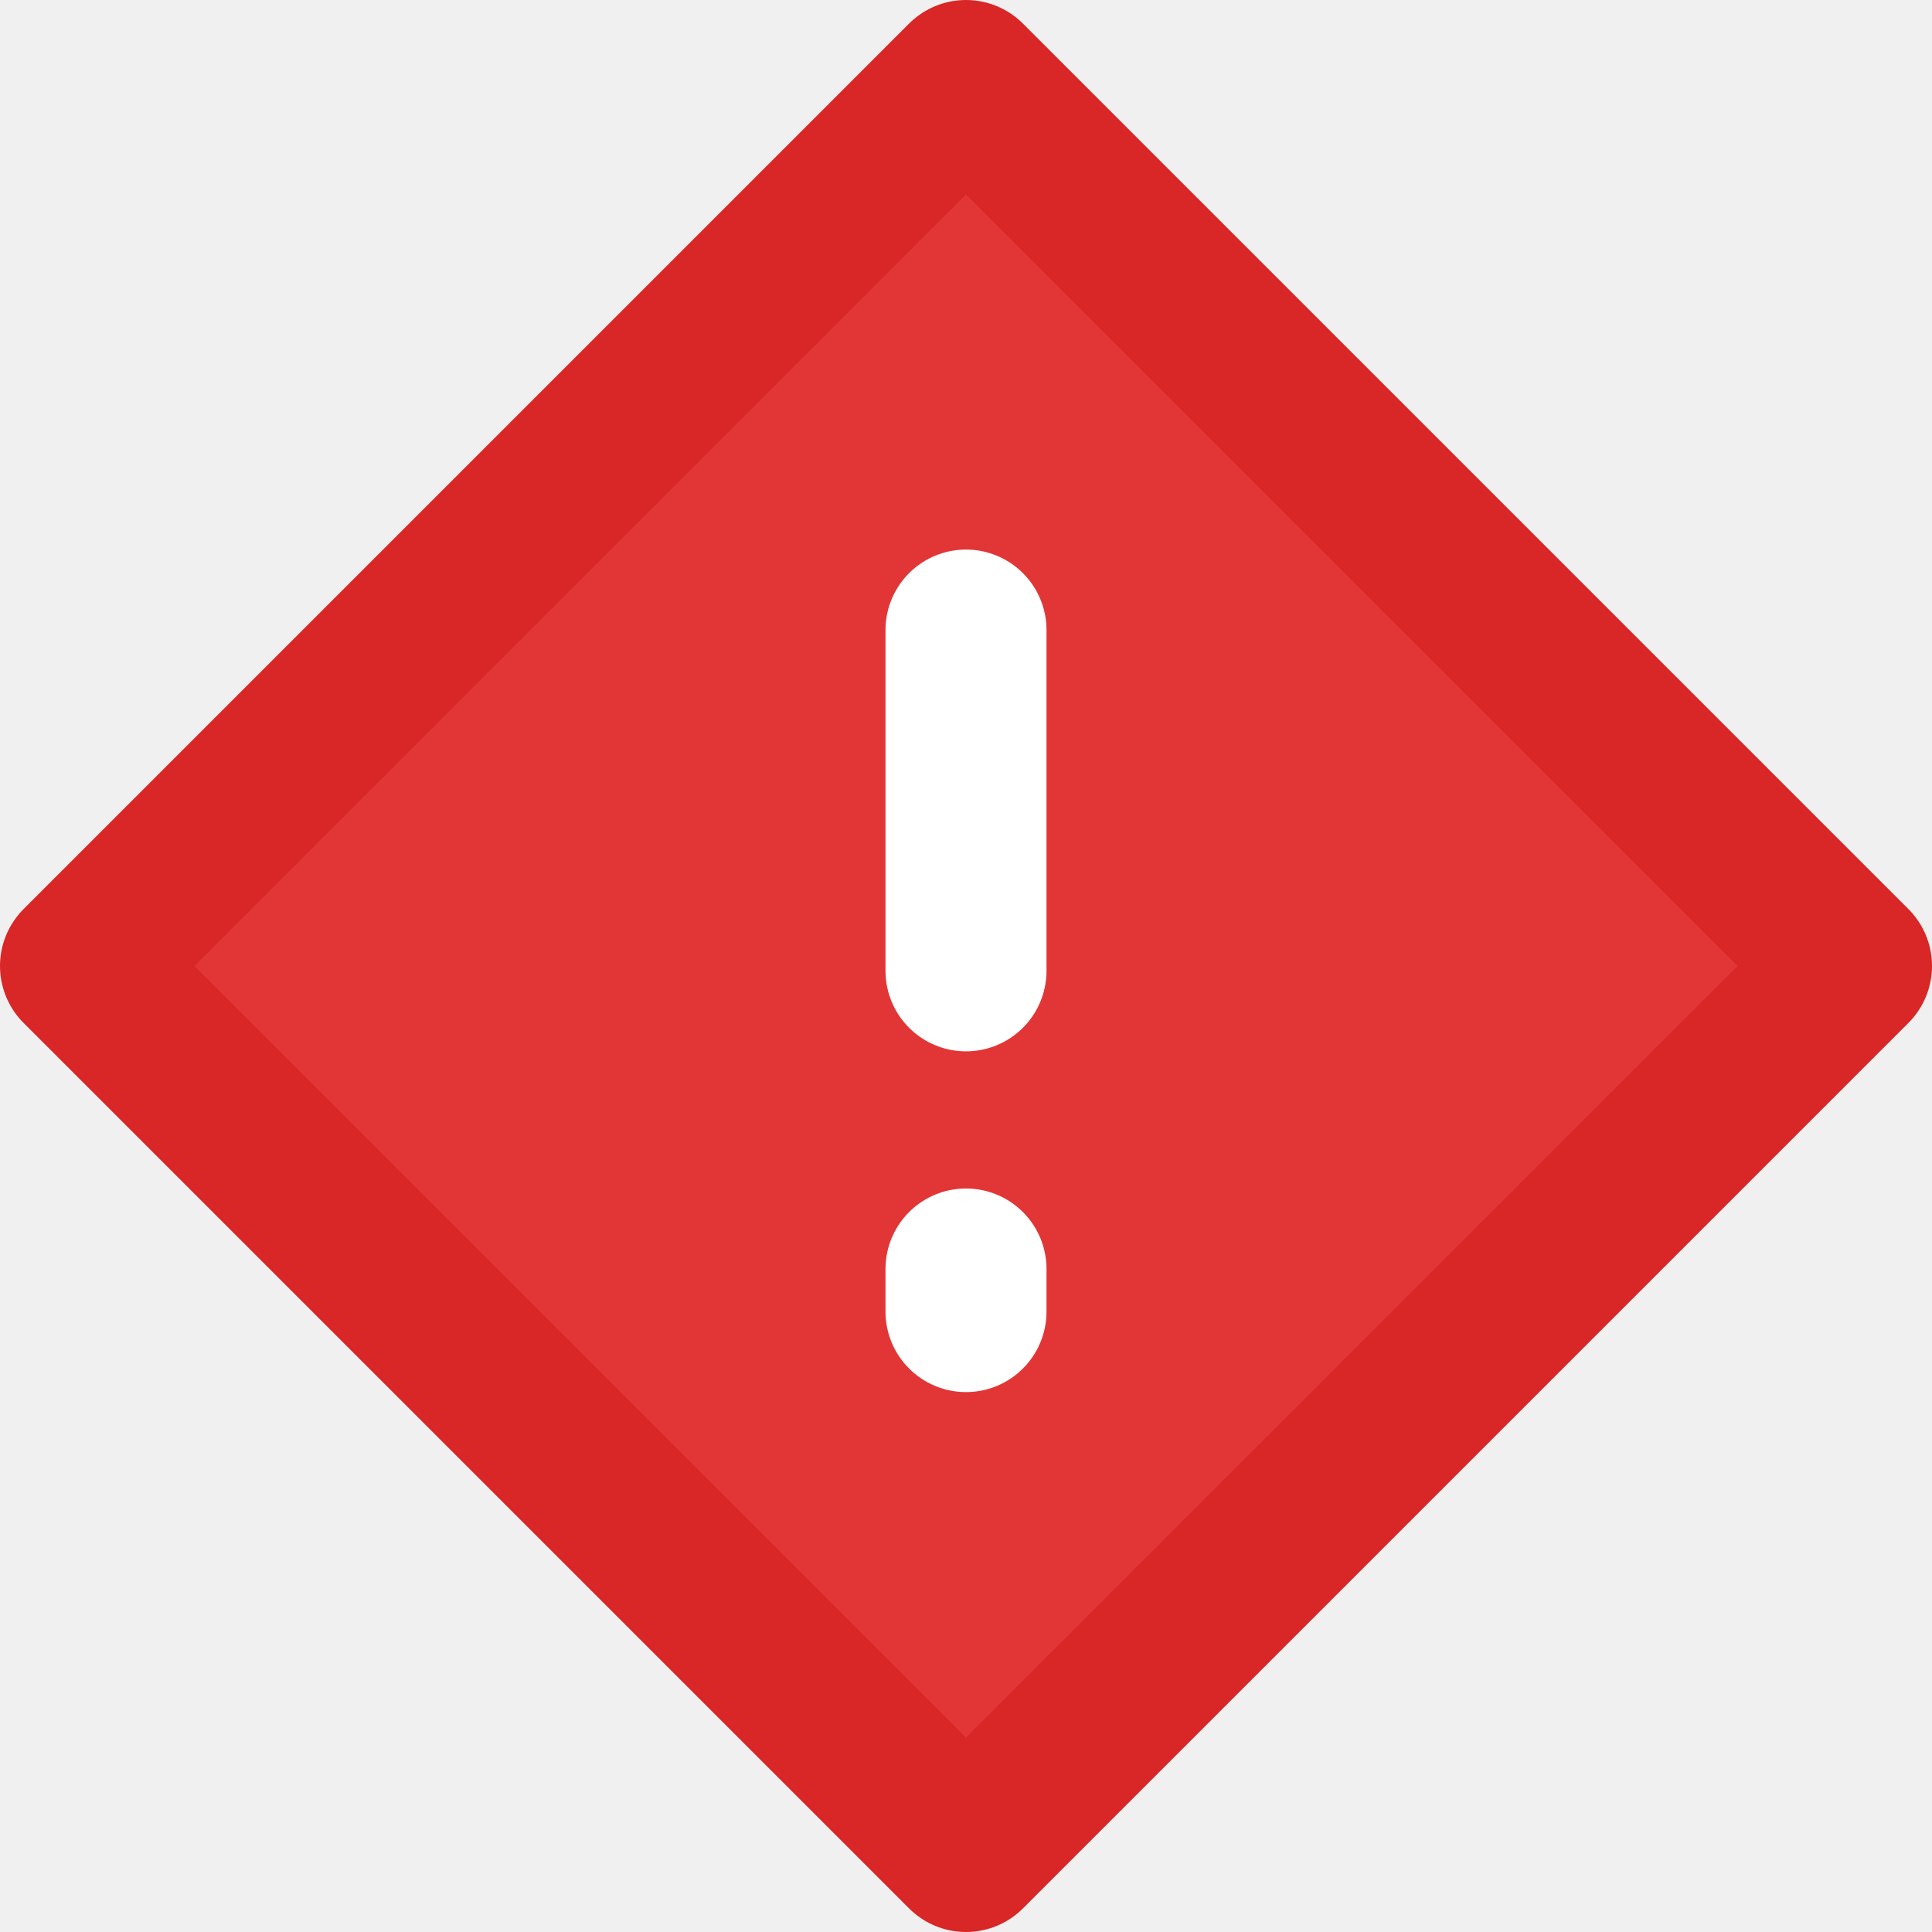
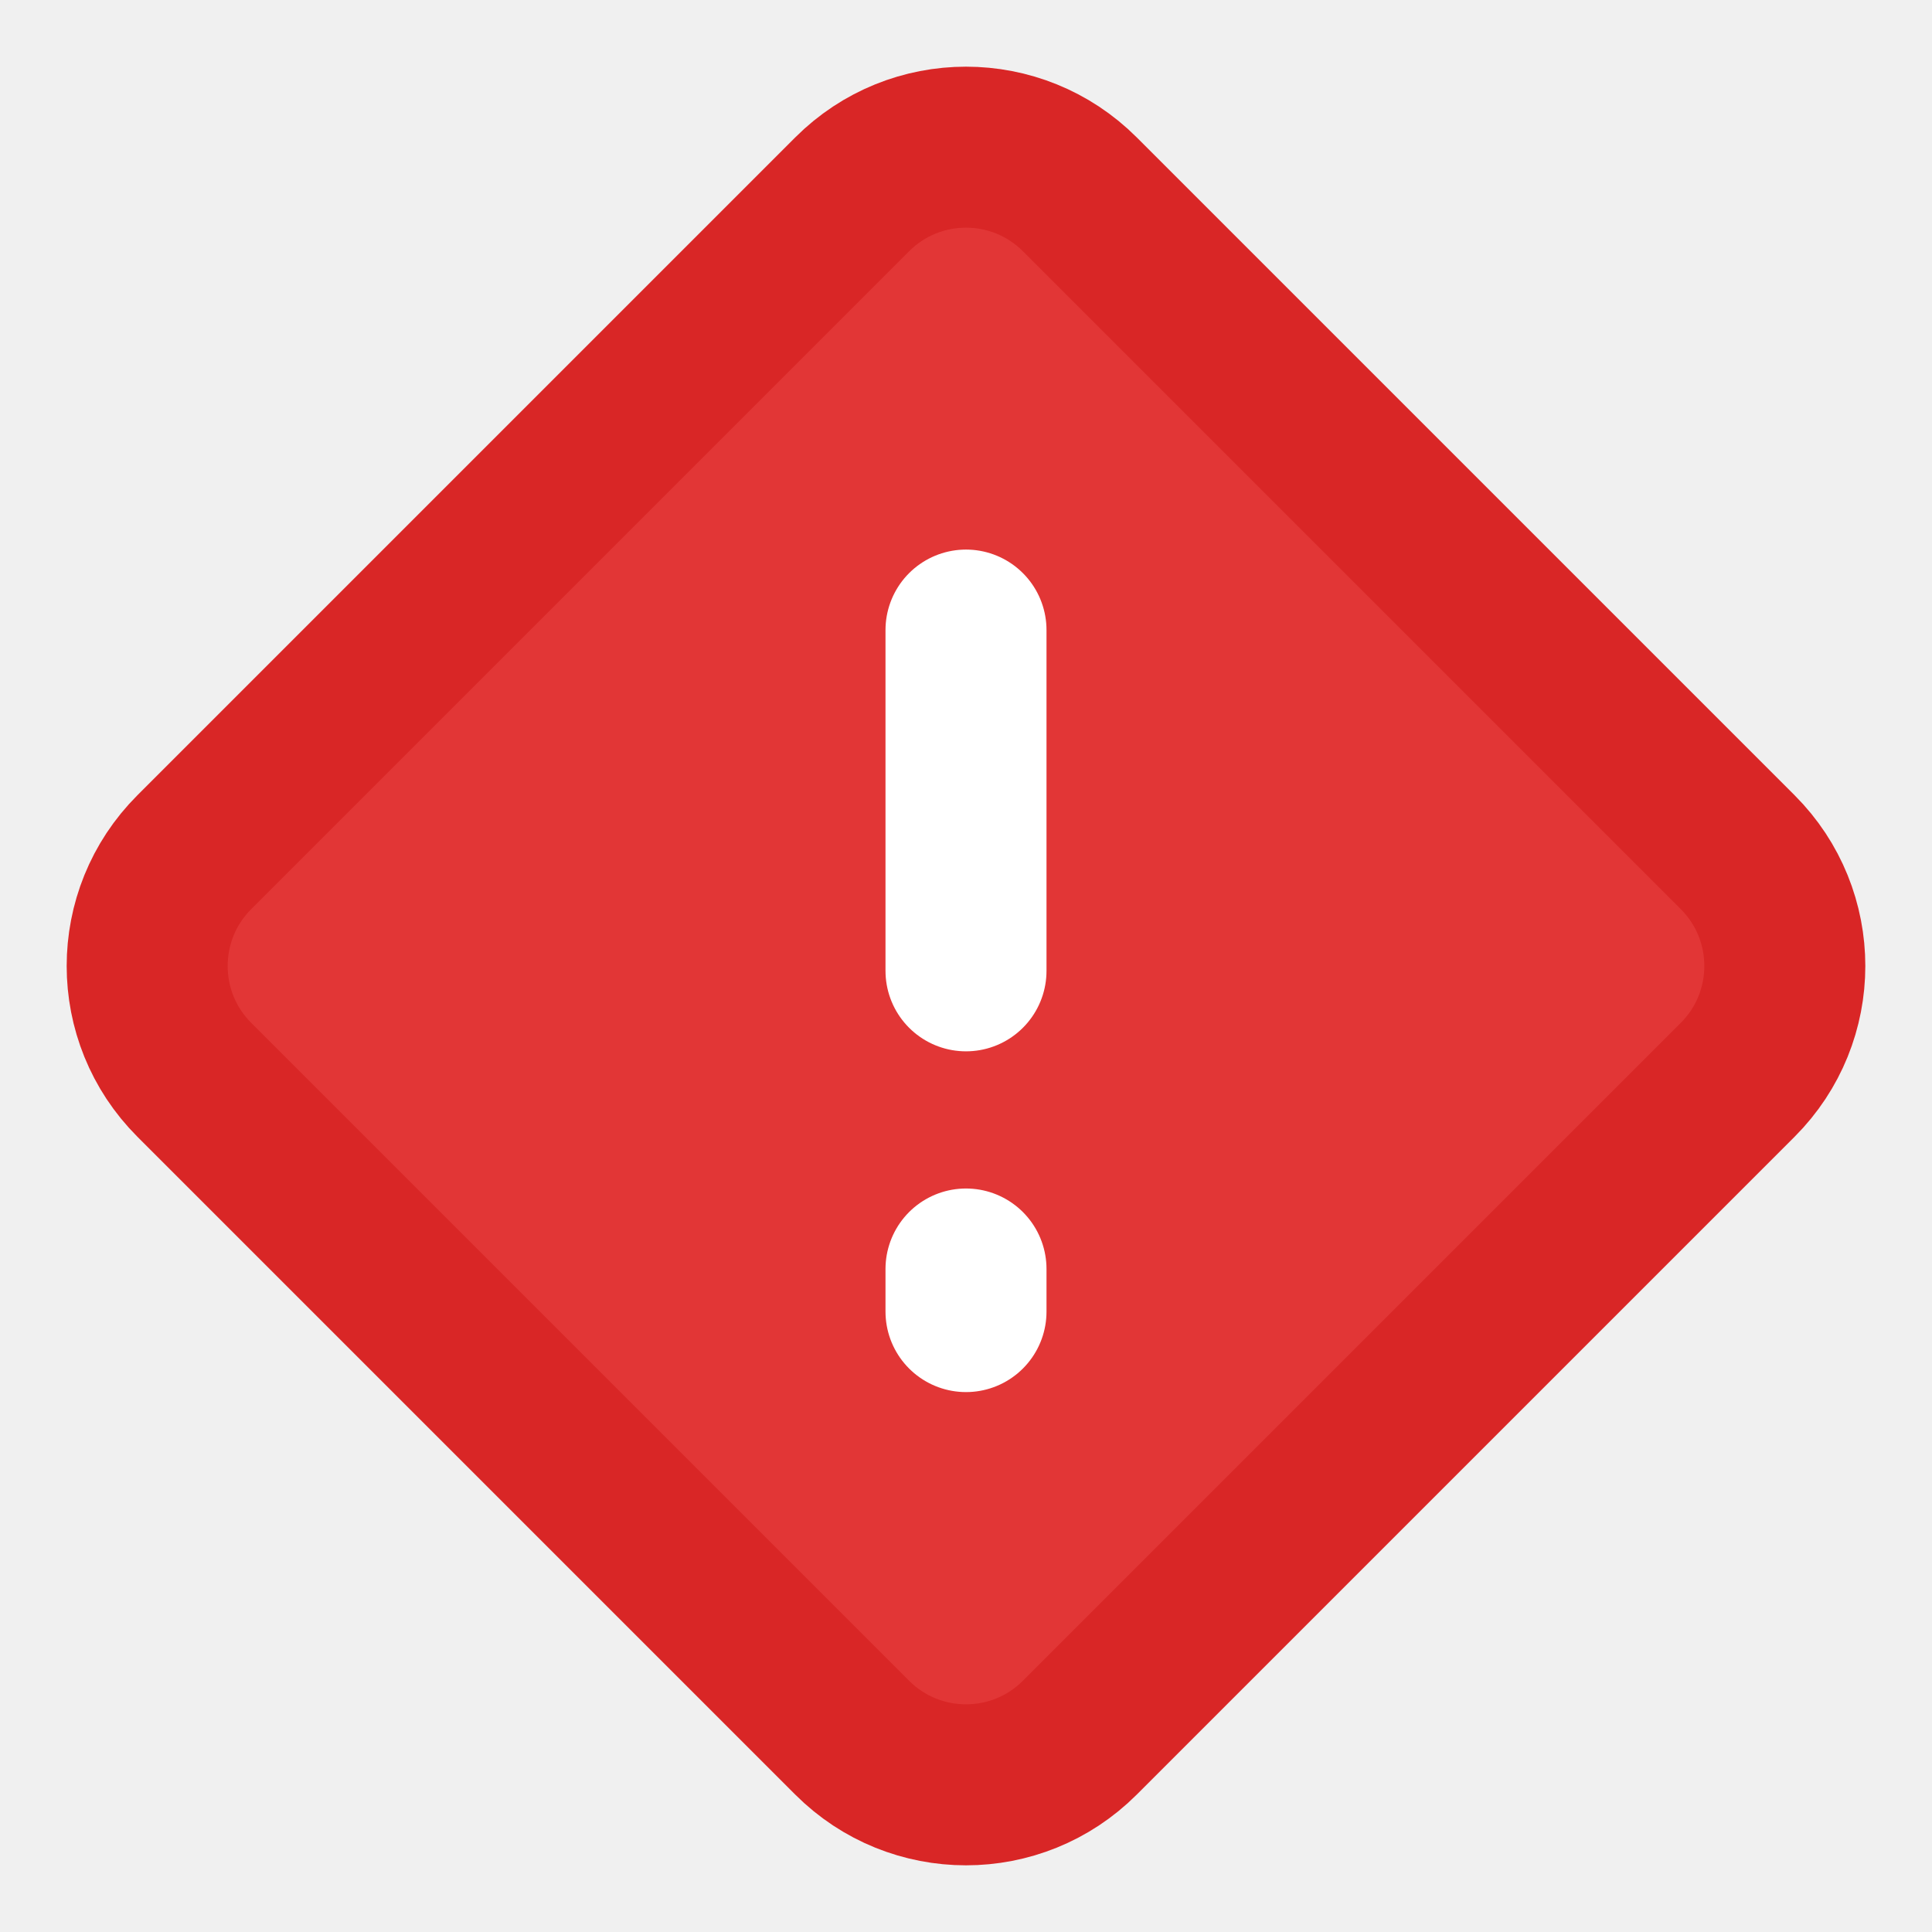
<svg xmlns="http://www.w3.org/2000/svg" fill="none" viewBox="0 0 24 24">
  <g stroke-linecap="round" stroke-width="2" clip-path="url(#diamond-warning-a)">
-     <path fill="#e23636" stroke="#d92626" stroke-linejoin="round" d="M1 12 12 1l11 11-11 11z" />
-     <path stroke="#fff" d="M12 7.827v4.233m0 4.233v-.529" />
+     <path fill="#e23636" stroke="#d92626" d="M2.414 13.414c-.781-.781-.781-2.047 0-2.828l8.172-8.172c.781-.781 2.047-.781 2.828 0l8.172 8.172c.781.781.781 2.047 0 2.828l-8.172 8.172c-.781.781-2.047.781-2.828 0z" />
+     <path stroke="#fff" stroke-linejoin="round" d="M12 7.827v4.233m0 4.233v-.529" />
  </g>
  <defs>
    <clipPath id="diamond-warning-a">
      <path fill="#fff" d="M0 0h24v24H0z" />
    </clipPath>
  </defs>
</svg>
